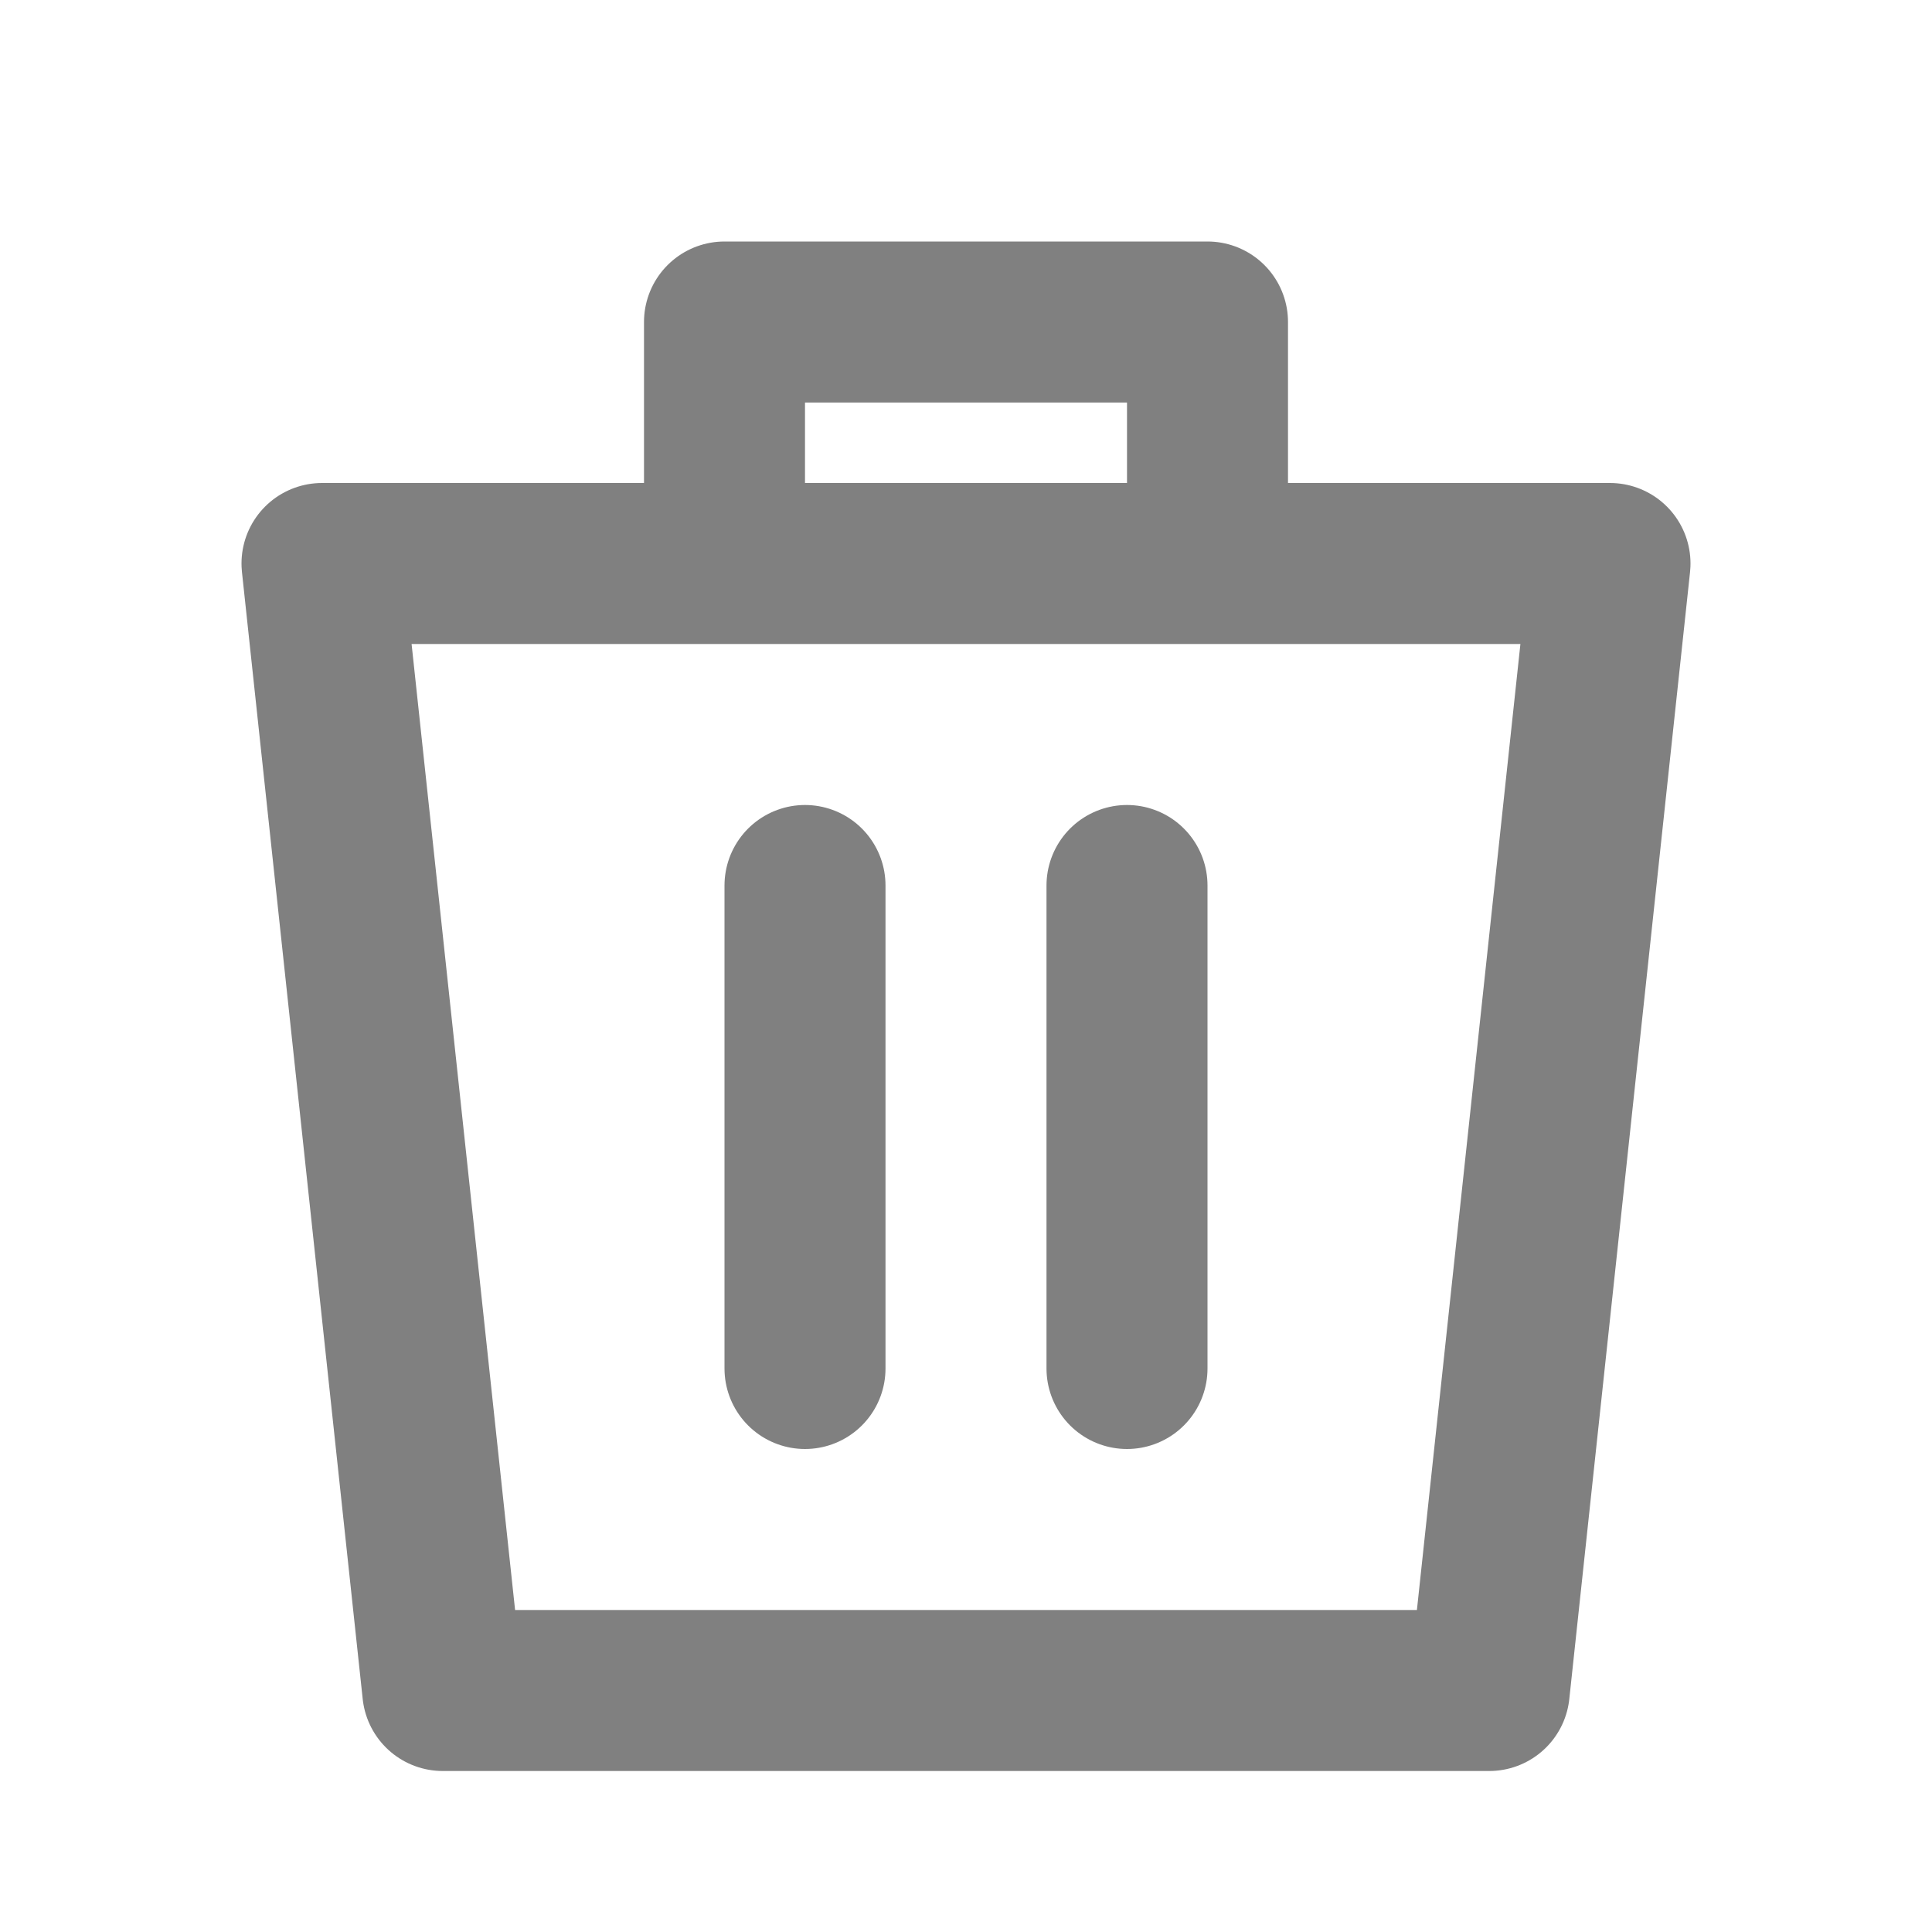
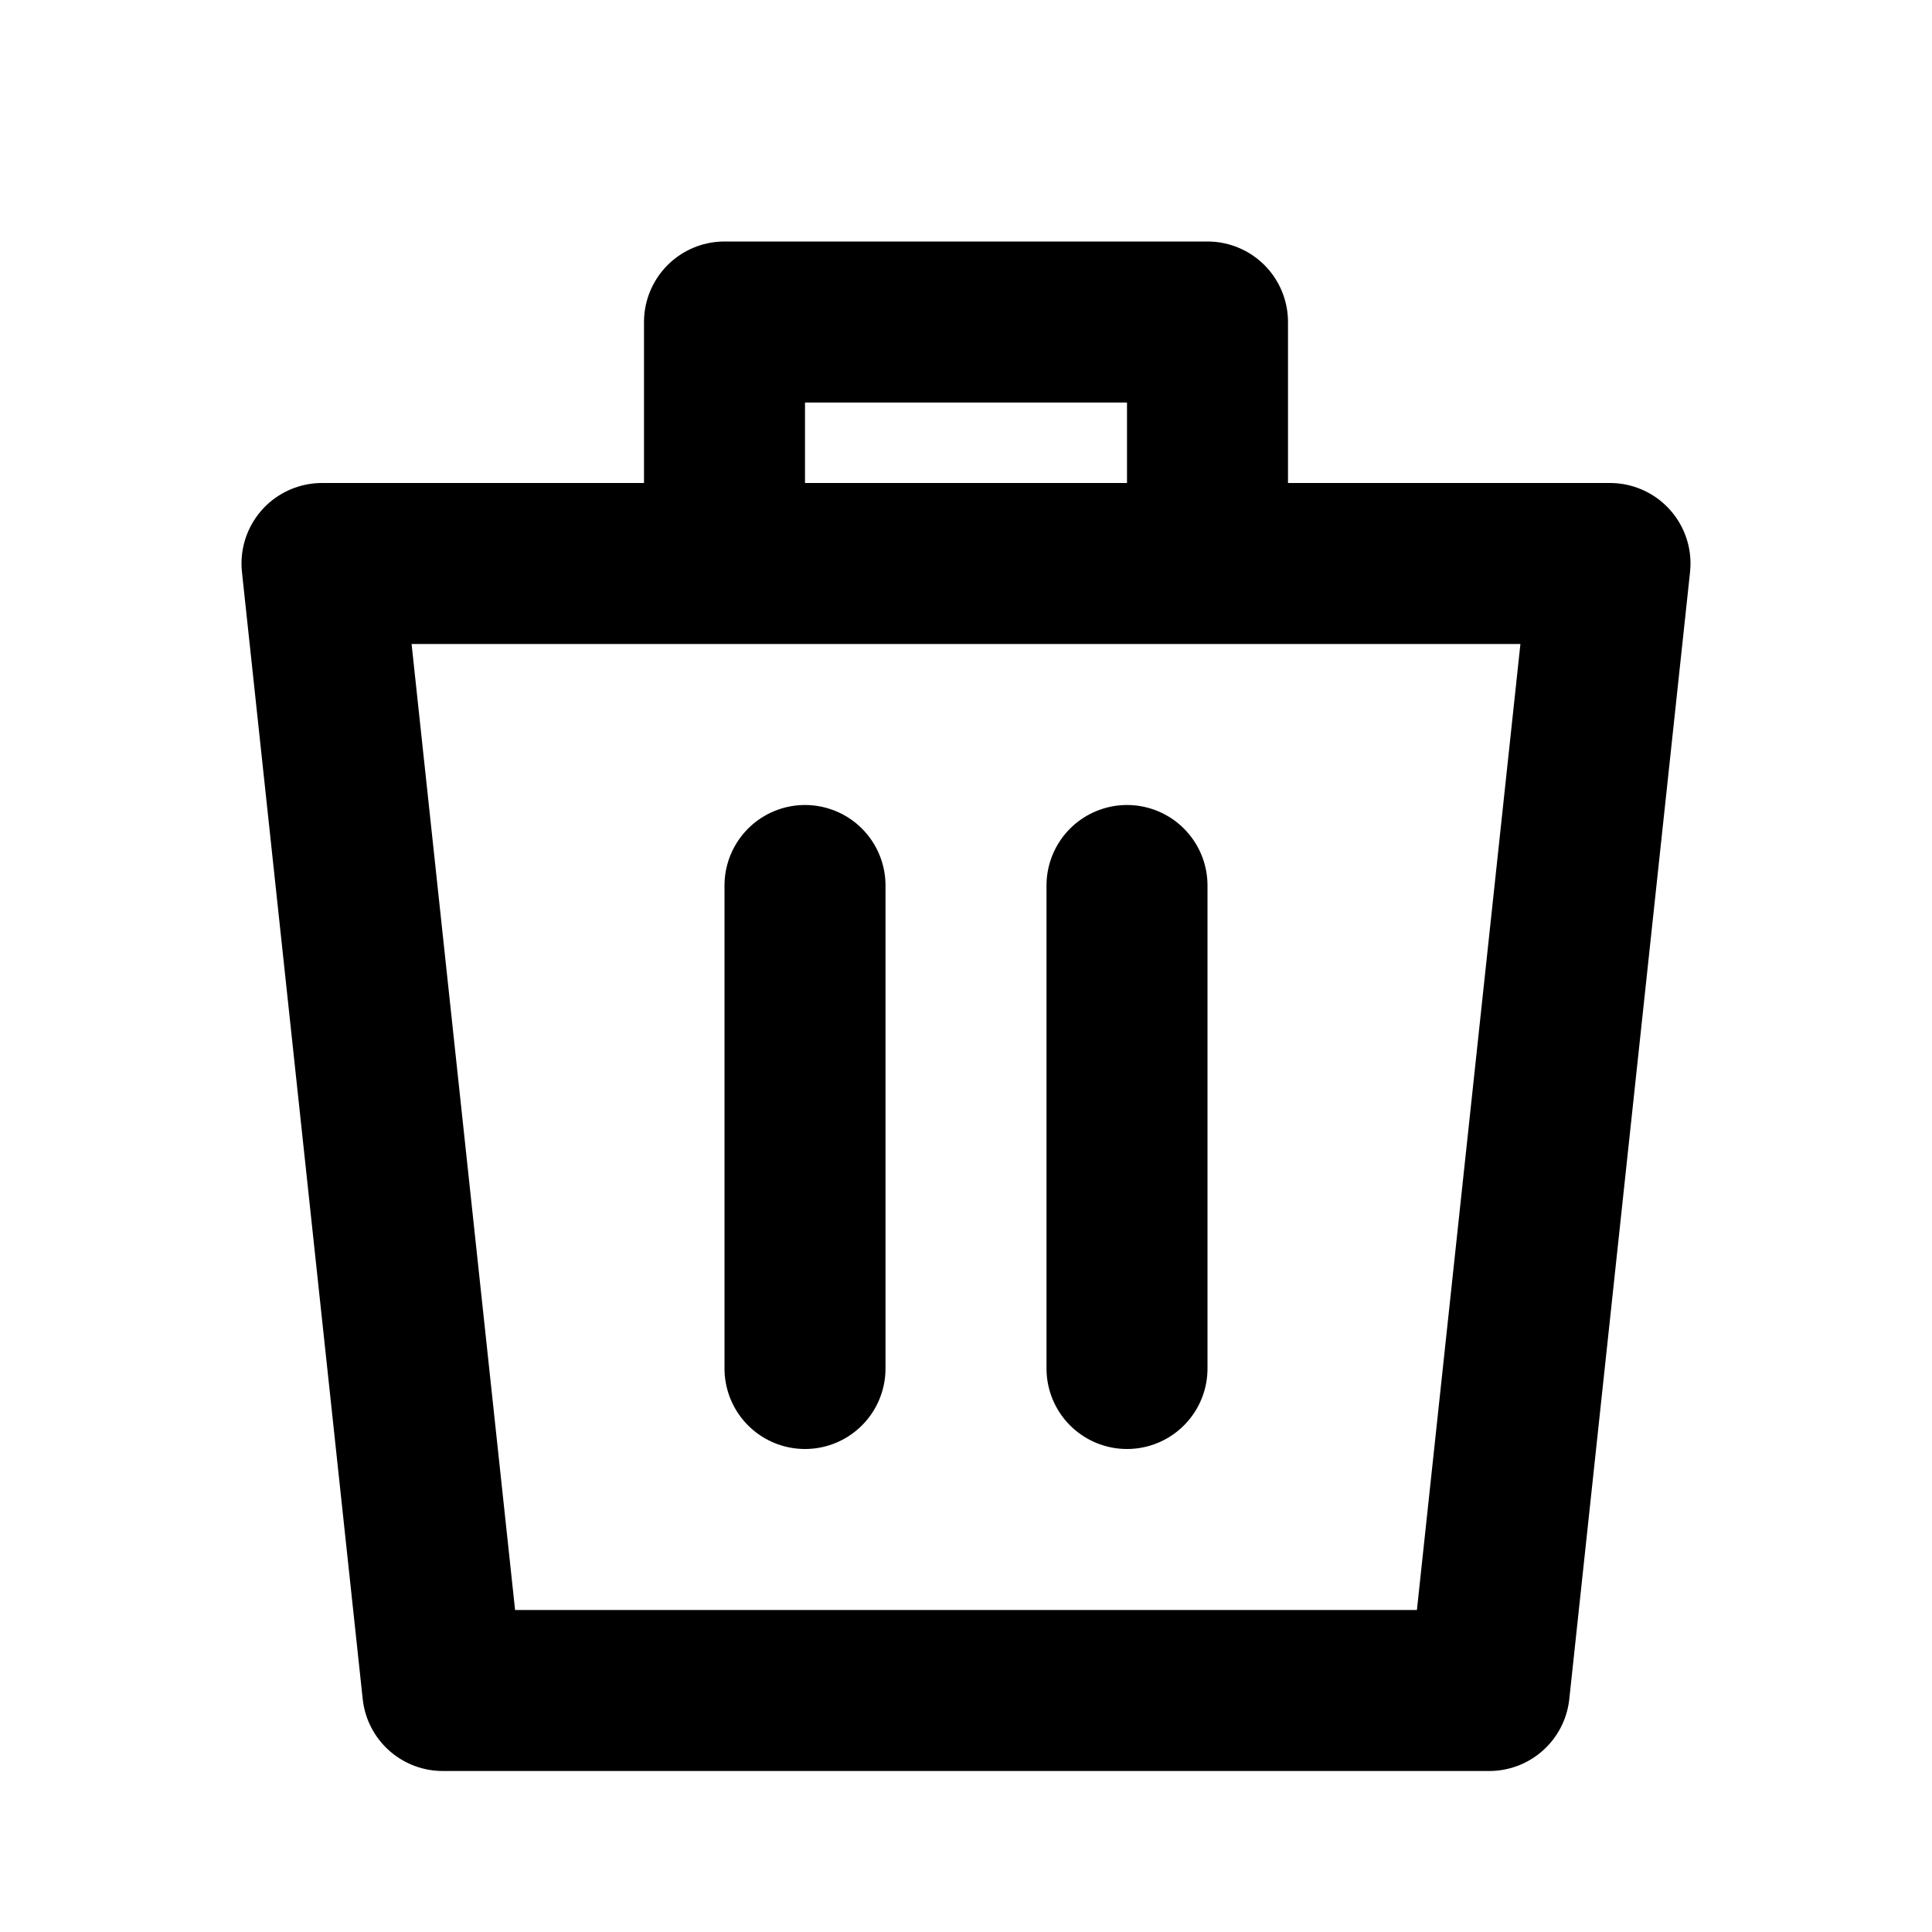
- <svg xmlns="http://www.w3.org/2000/svg" fill="none" viewBox="0 0 24 24" stroke="gray">
+ <svg xmlns="http://www.w3.org/2000/svg" fill="none" viewBox="0 0 24 24" stroke="currentColor">
  <path stroke-linecap="round" stroke-linejoin="round" stroke-width="2" d="M6 7h12M9 7V4h6v3M4 7h16l-1.5 14h-13L4 7zM10 11v6m4-6v6" />
</svg>
